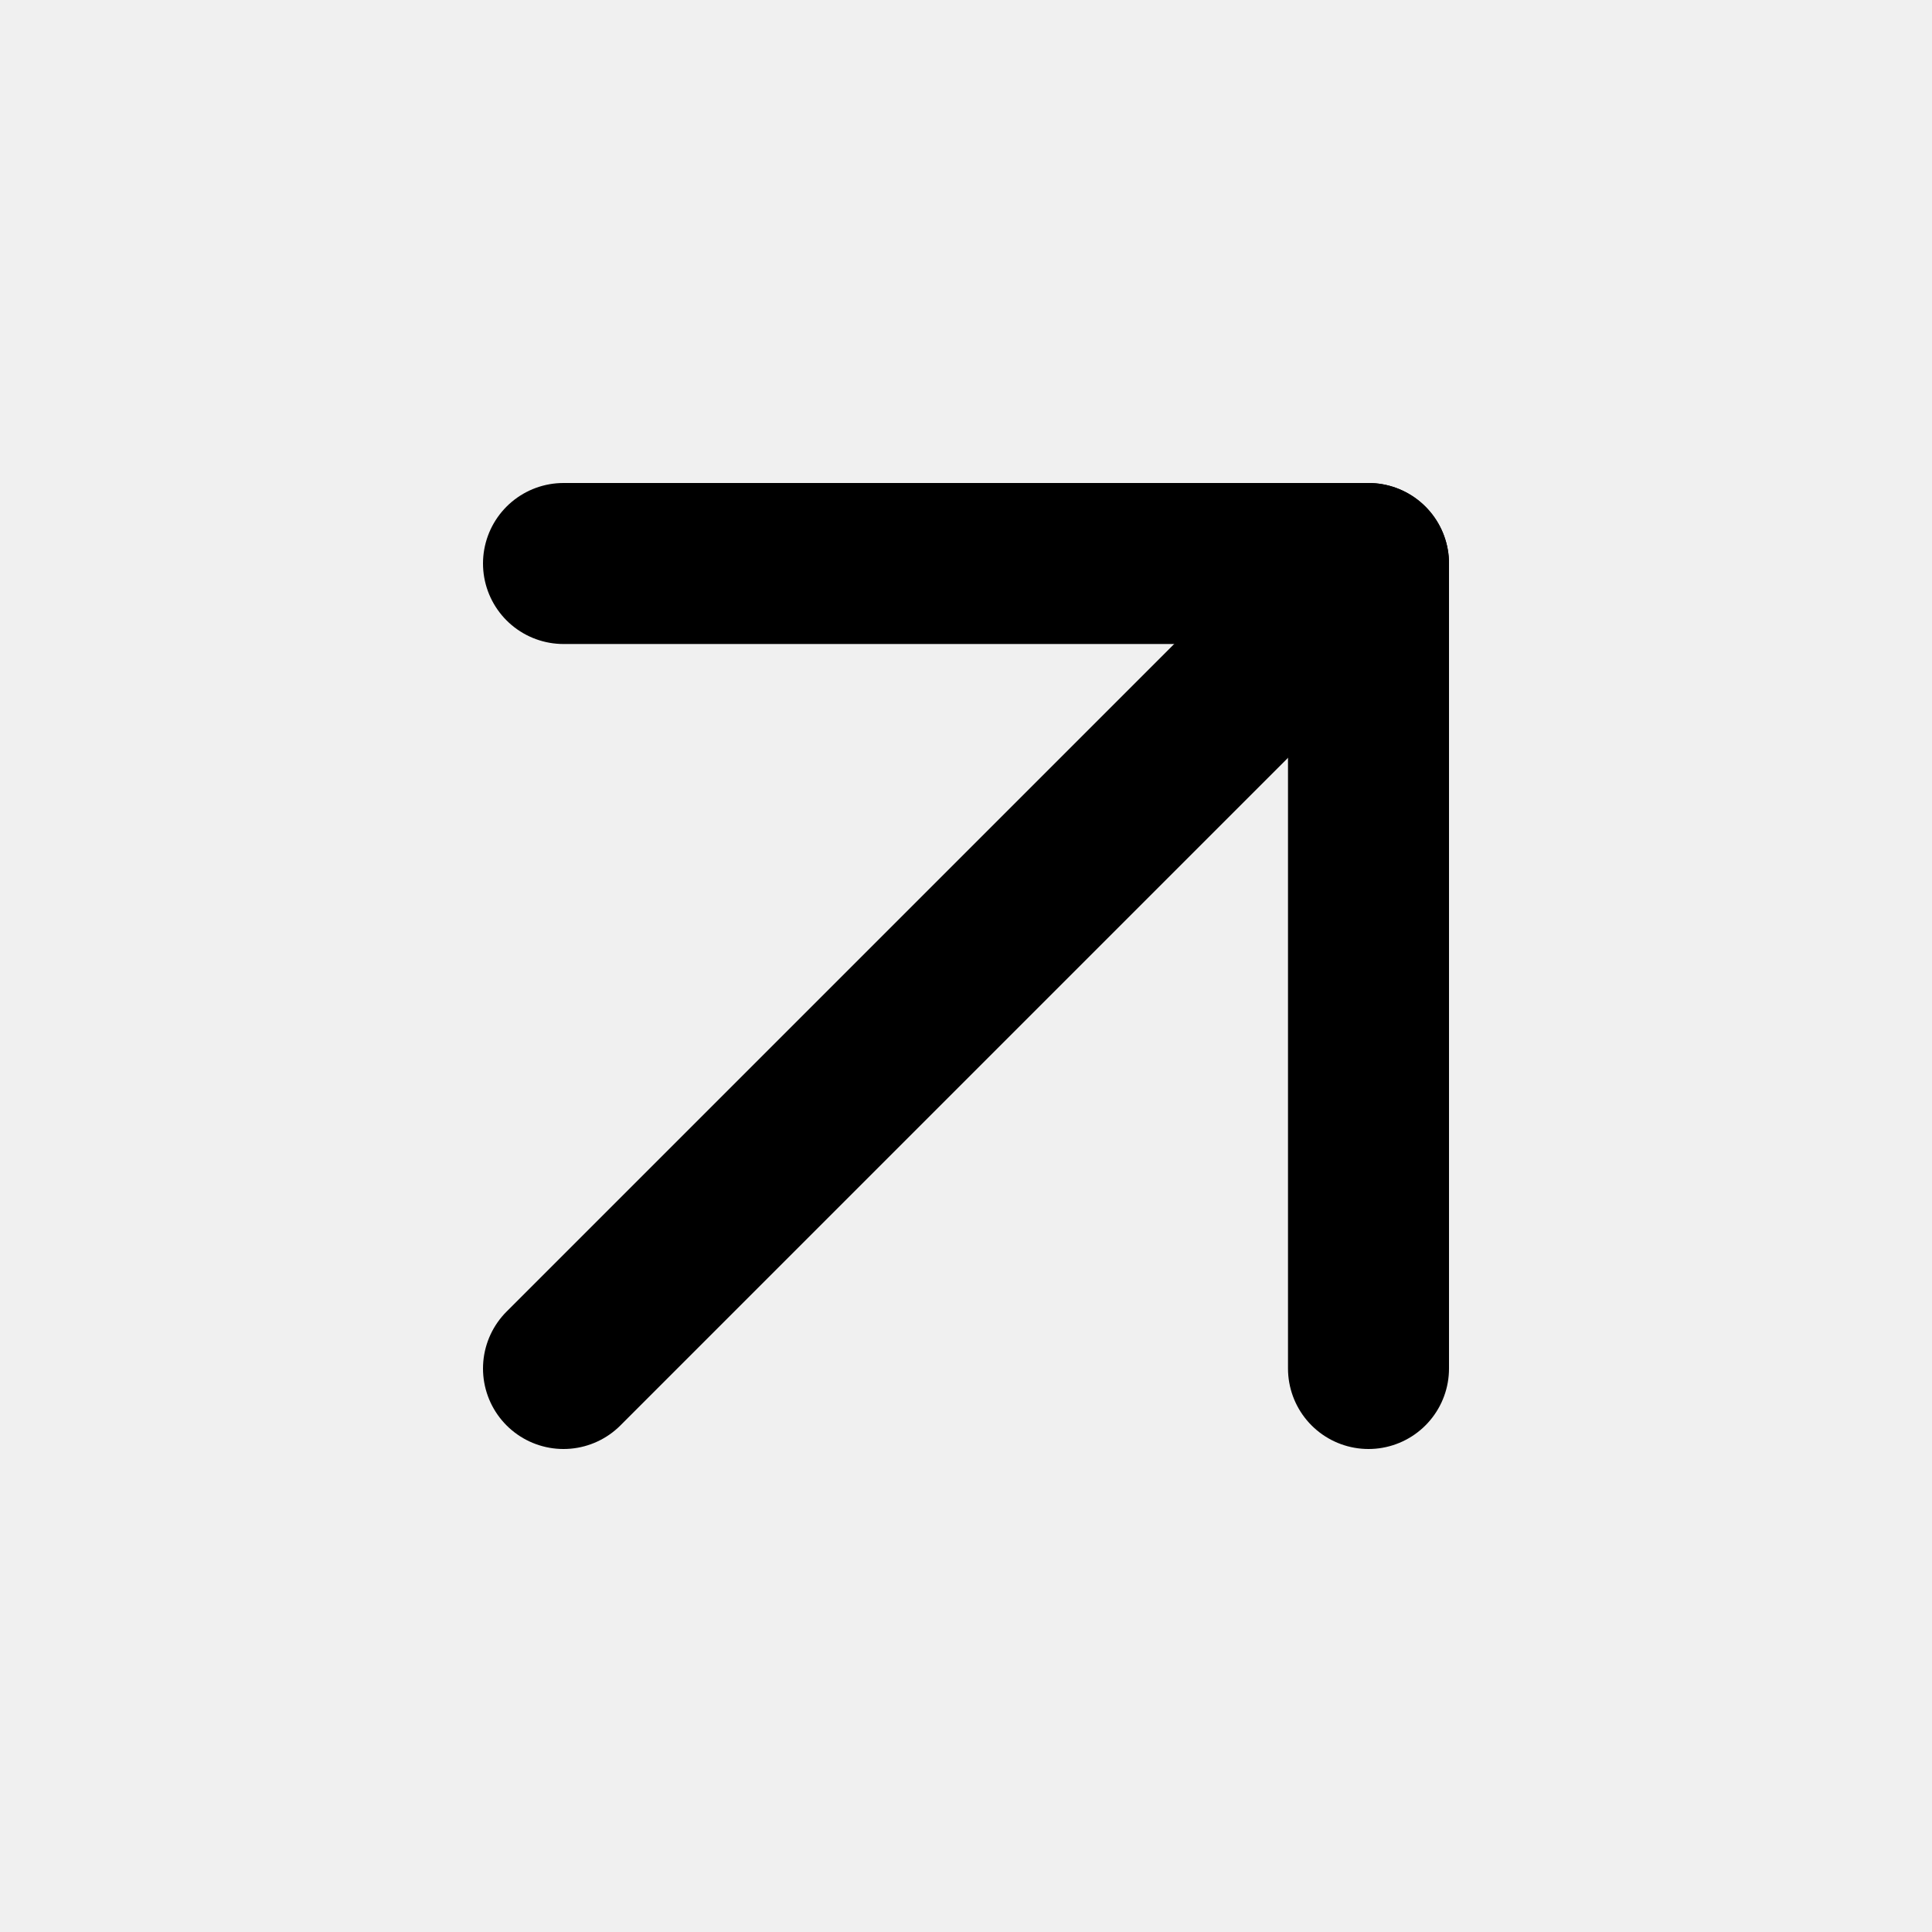
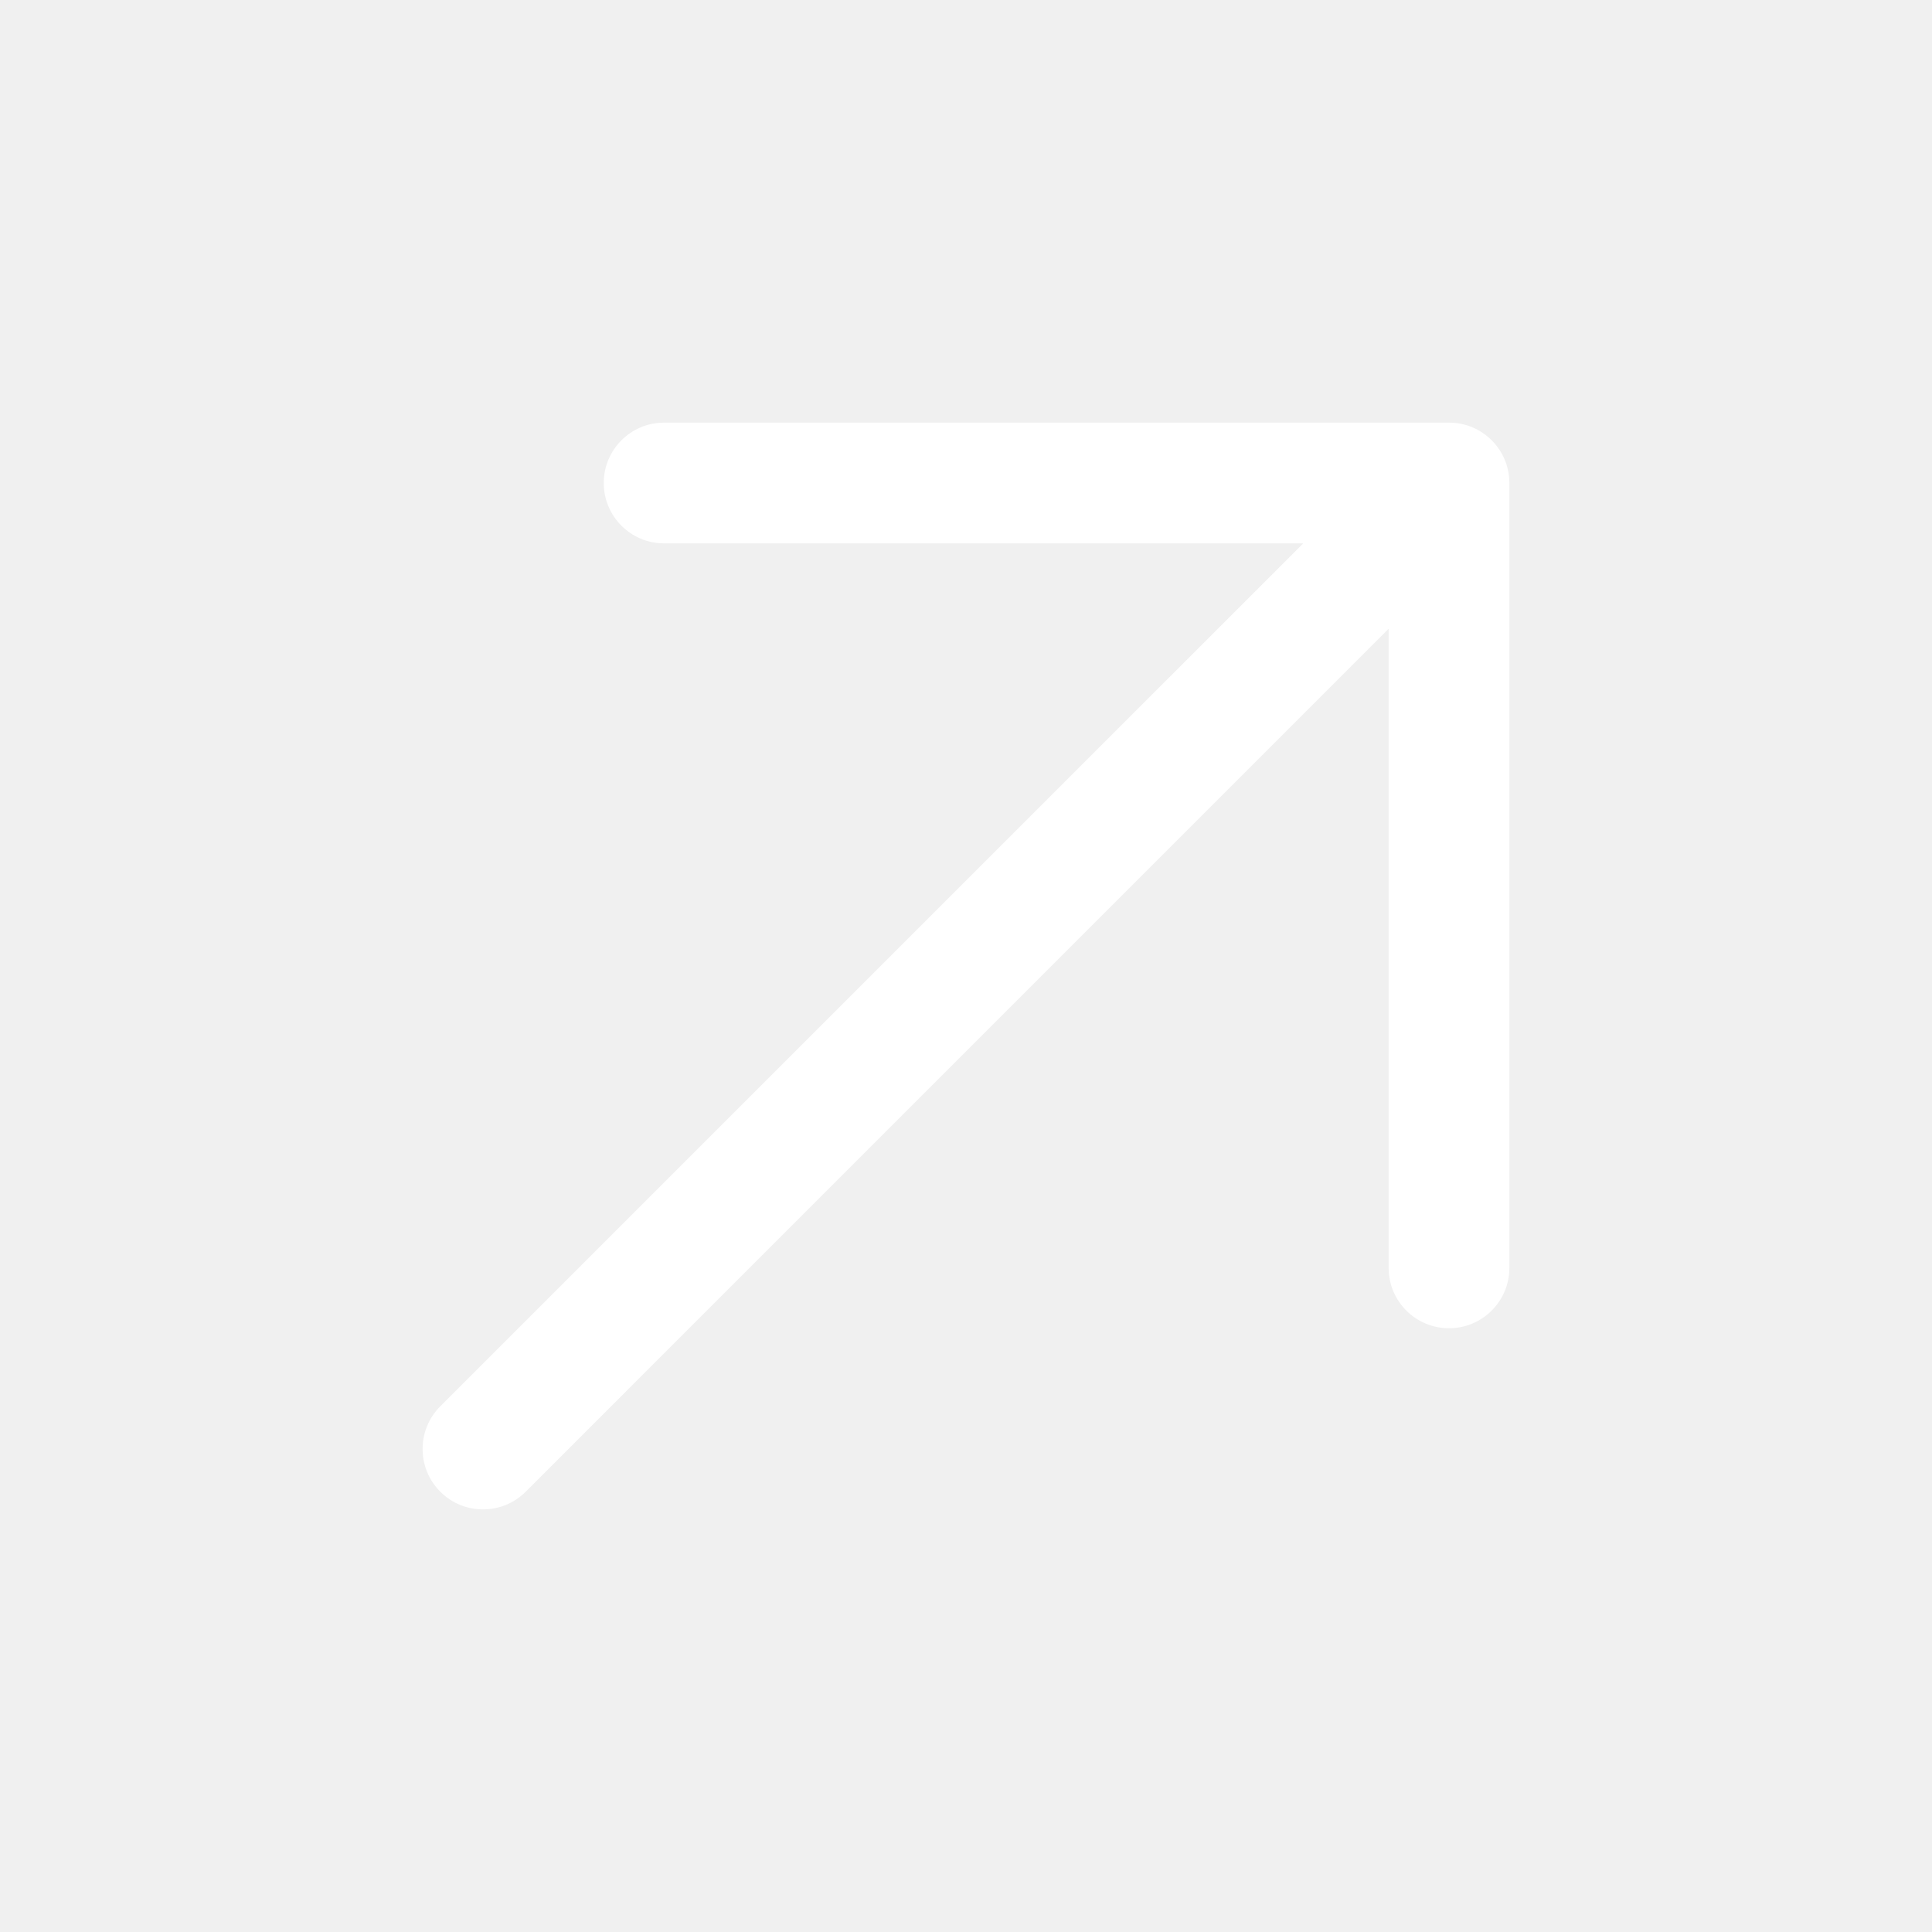
- <svg xmlns="http://www.w3.org/2000/svg" width="24" height="24" viewBox="0 0 24 24" fill="none" stroke="currentColor" stroke-width="2" stroke-linecap="round" stroke-linejoin="round">
-   <path d="M7 7h10v10" />
-   <path d="M7 17 17 7" />
+ <svg xmlns="http://www.w3.org/2000/svg" width="32" height="32" fill="#ffffff" viewBox="0 0 256 256">
+   <path d="M200,64V168a8,8,0,0,1-16,0V83.31L69.66,197.66a8,8,0,0,1-11.32-11.32L172.69,72H88a8,8,0,0,1,0-16H192A8,8,0,0,1,200,64Z" />
</svg>
